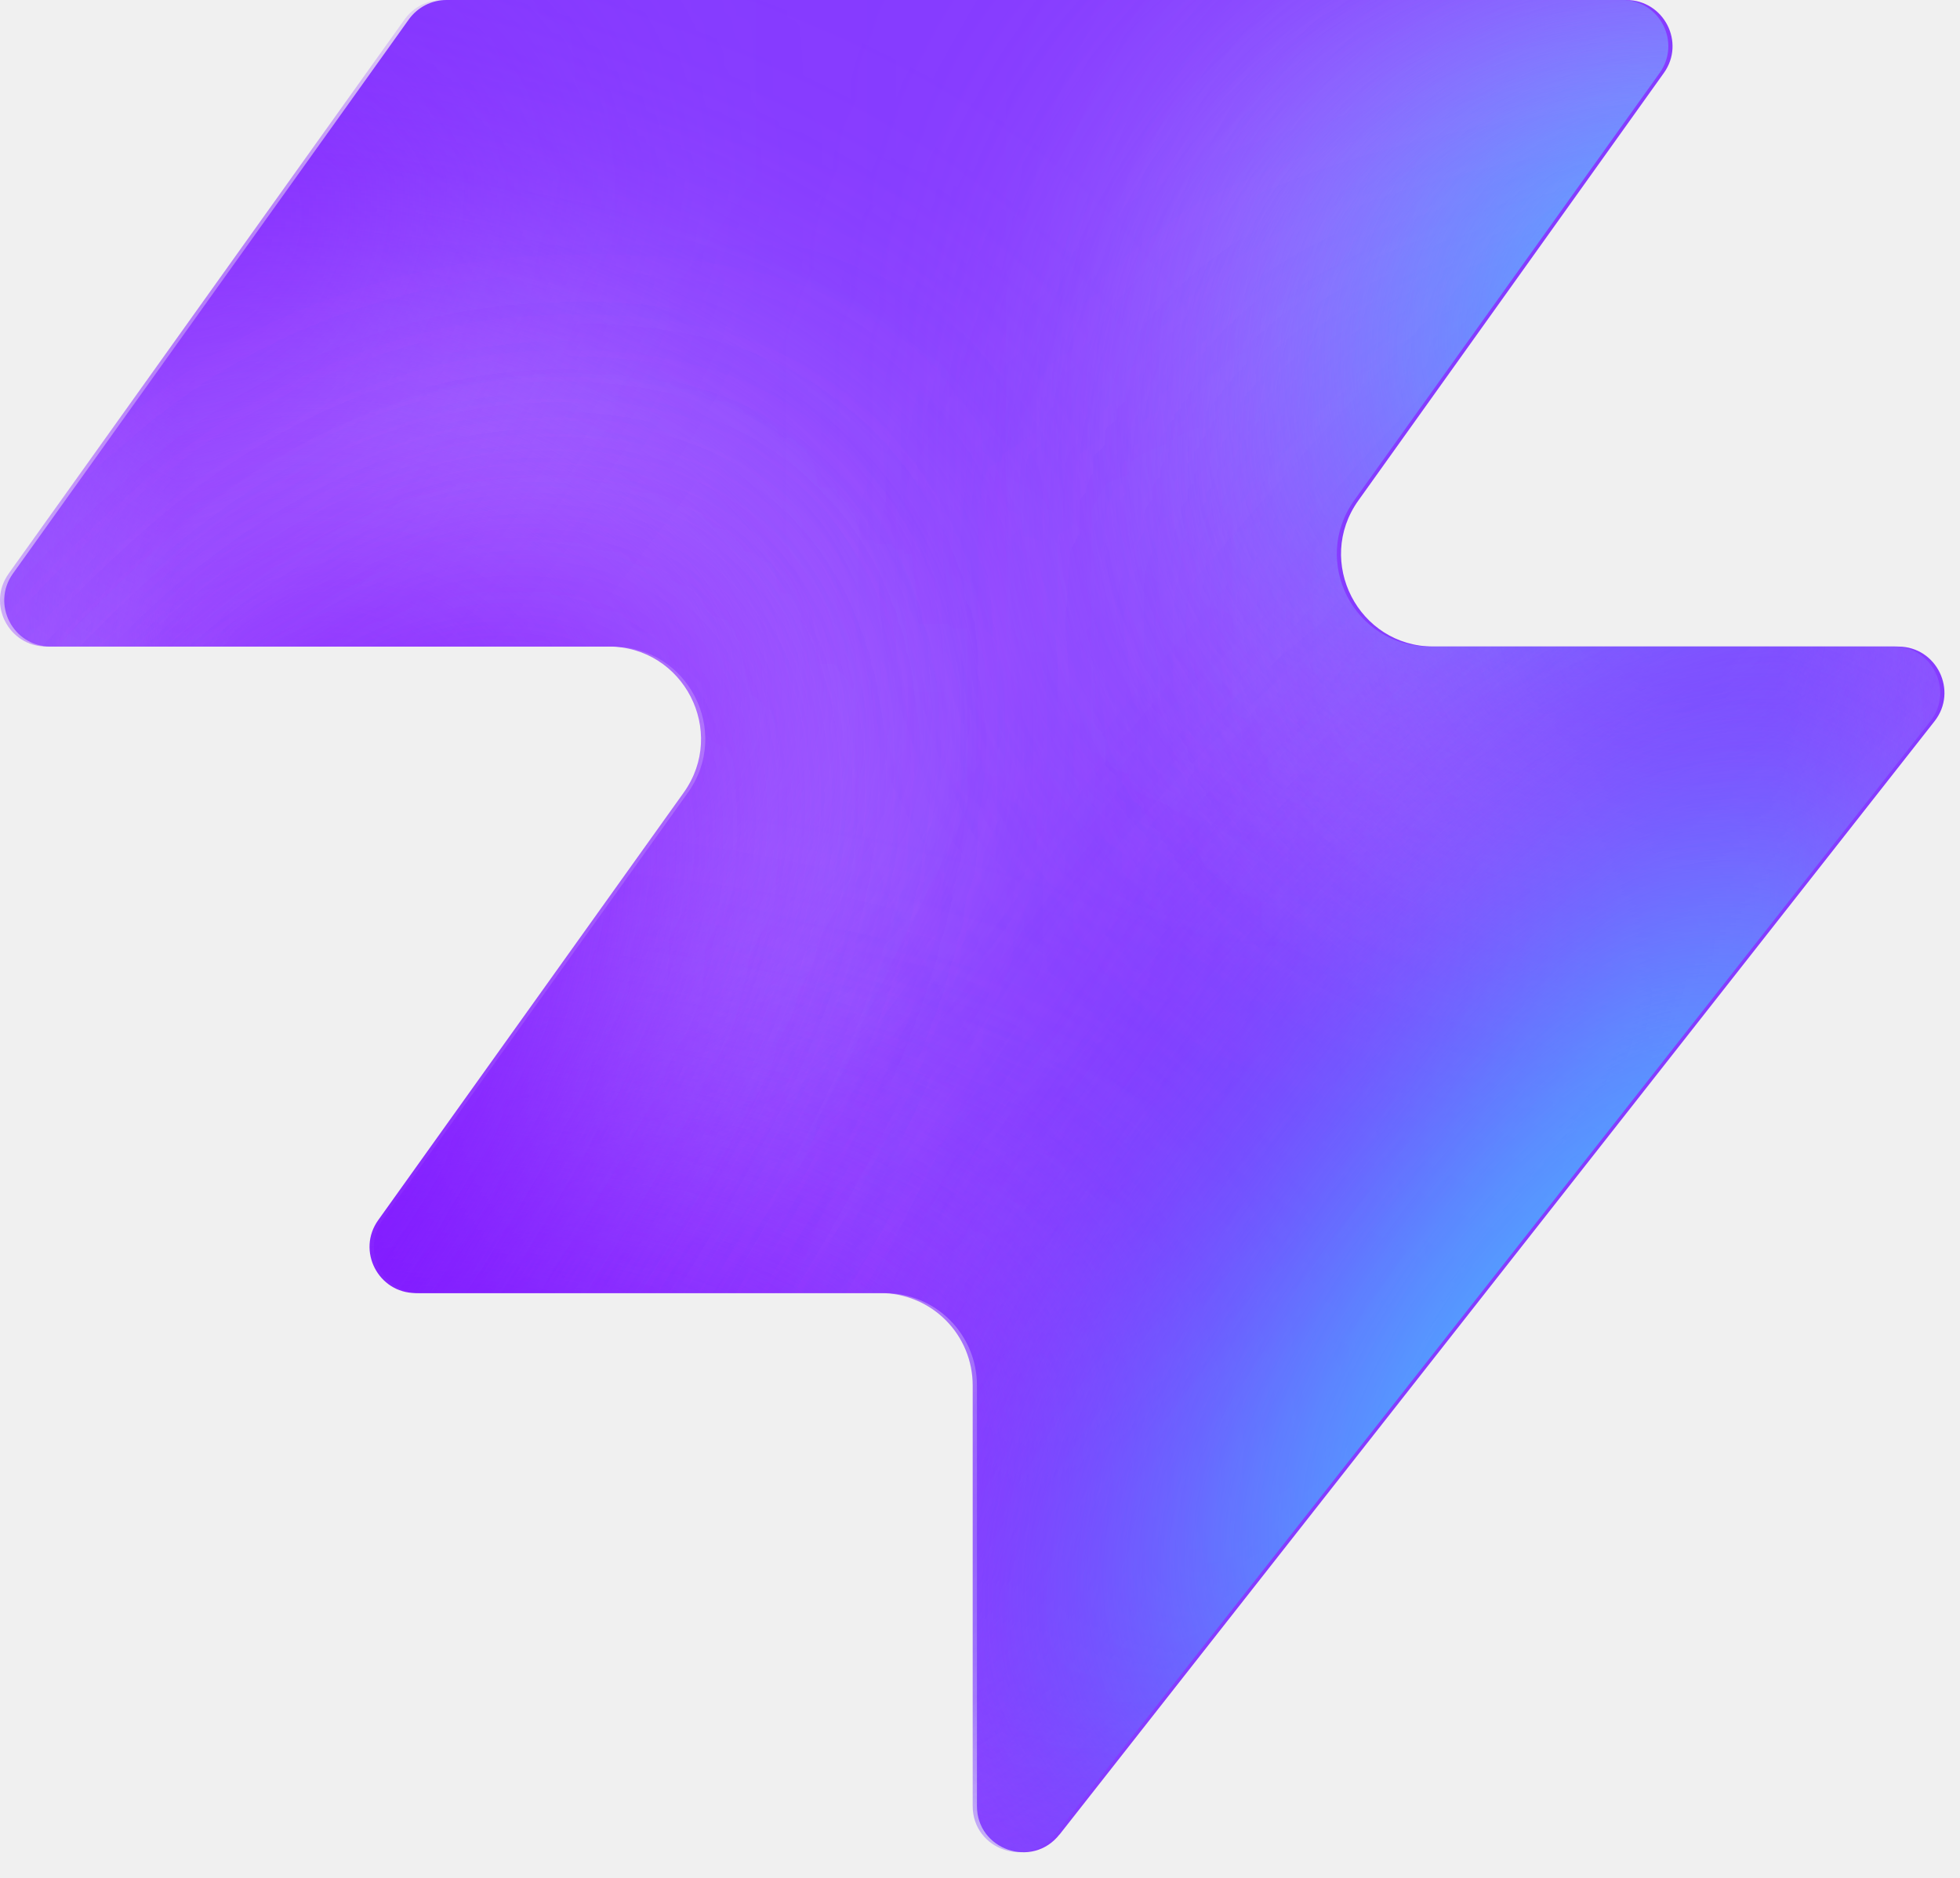
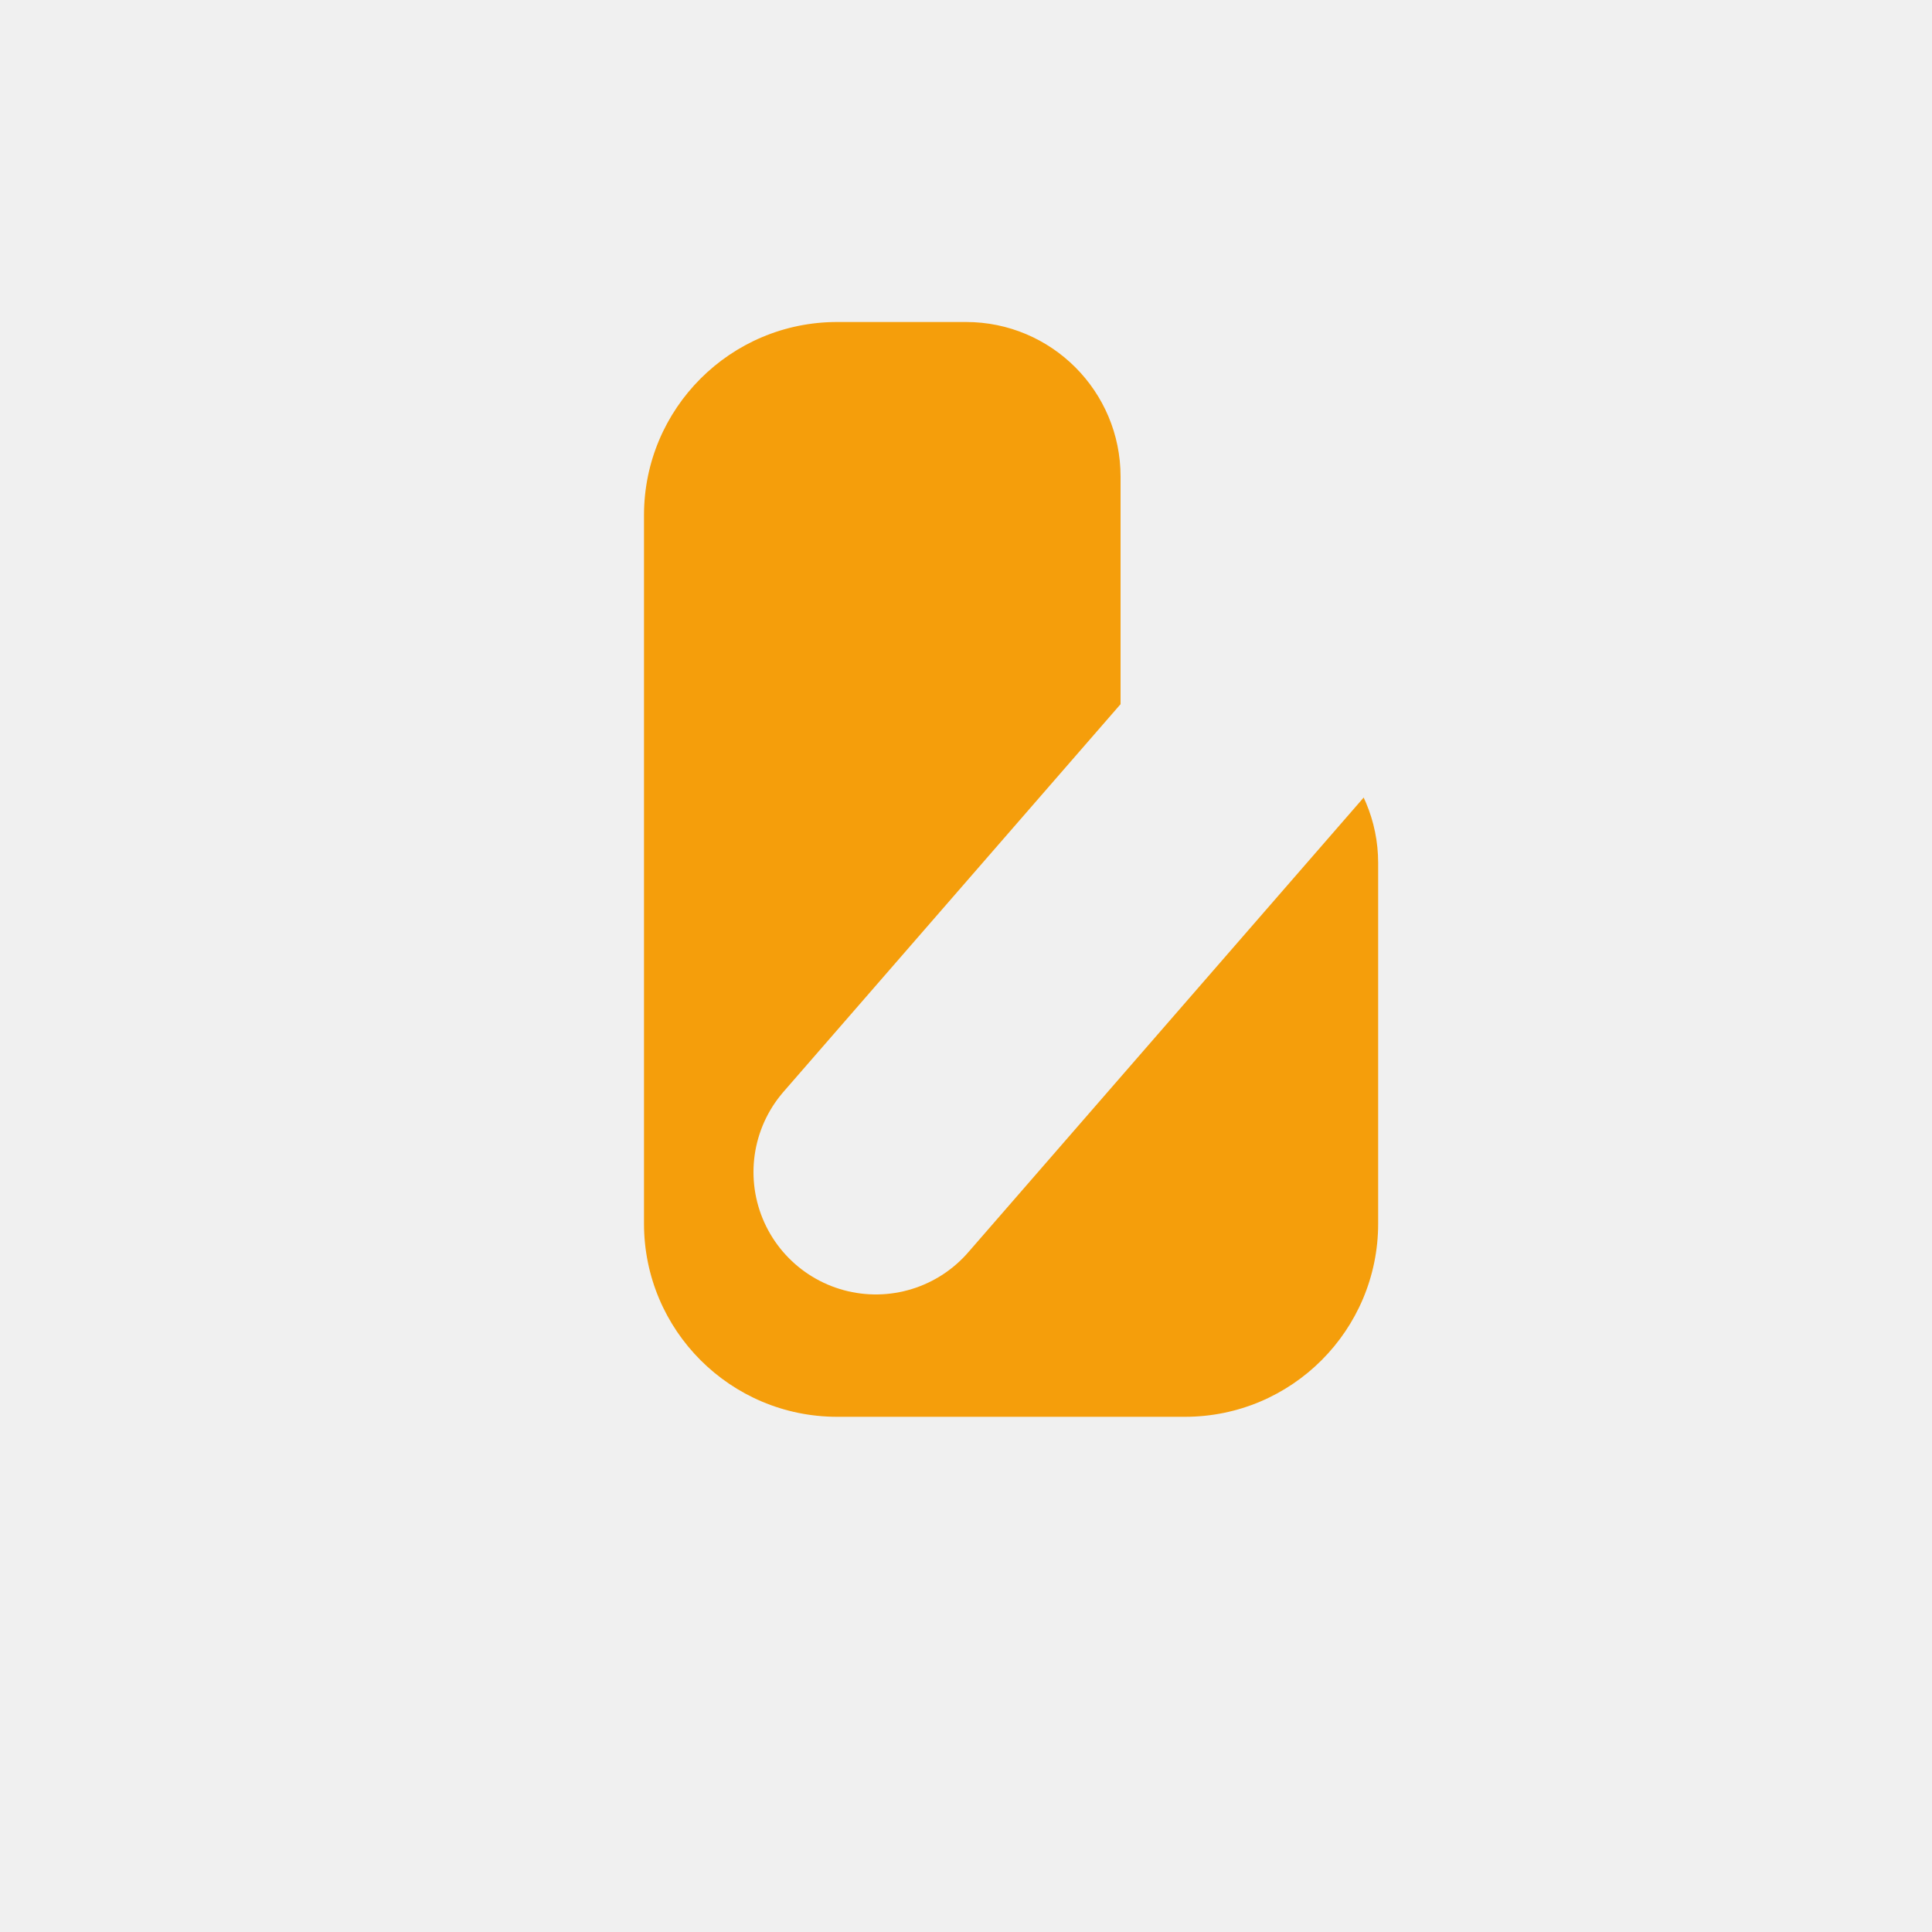
- <svg xmlns="http://www.w3.org/2000/svg" width="48" height="46" fill="none" viewBox="0 0 48 46">
-   <path fill="#863bff" d="M25.946 44.938c-.664.845-2.021.375-2.021-.698V33.937a2.26 2.26 0 0 0-2.262-2.262H10.287c-.92 0-1.456-1.04-.92-1.788l7.48-10.471c1.07-1.497 0-3.578-1.842-3.578H1.237c-.92 0-1.456-1.04-.92-1.788L10.013.474c.214-.297.556-.474.92-.474h28.894c.92 0 1.456 1.04.92 1.788l-7.48 10.471c-1.07 1.498 0 3.579 1.842 3.579h11.377c.943 0 1.473 1.088.89 1.83L25.947 44.94z" style="fill:#863bff;fill:color(display-p3 .525 .23 1);fill-opacity:1" />
-   <mask id="a" width="48" height="46" x="0" y="0" maskUnits="userSpaceOnUse" style="mask-type:alpha">
-     <path fill="#000" d="M25.842 44.938c-.664.844-2.021.375-2.021-.698V33.937a2.26 2.26 0 0 0-2.262-2.262H10.183c-.92 0-1.456-1.04-.92-1.788l7.48-10.471c1.07-1.498 0-3.579-1.842-3.579H1.133c-.92 0-1.456-1.04-.92-1.787L9.91.473c.214-.297.556-.474.92-.474h28.894c.92 0 1.456 1.04.92 1.788l-7.48 10.471c-1.07 1.498 0 3.578 1.842 3.578h11.377c.943 0 1.473 1.088.89 1.832L25.843 44.94z" style="fill:#000;fill-opacity:1" />
+ <svg xmlns="http://www.w3.org/2000/svg" viewBox="0 0 150 150" fill="none">
+   <mask id="favicon-mask" maskUnits="userSpaceOnUse" x="0" y="0" width="150" height="150">
+     <g transform="translate(25, 0)">
+       {/* Silhouette profile containing the left stem, bottom base, and right hook */}
+       <path d="M 25 40            A 15 15 0 0 1 40 25            L 50 25            A 12 12 0 0 1 62 37            L 62 55            L 70 55            A 12 12 0 0 1 82 67            L 82 95            A 15 15 0 0 1 67 110            L 40 110            A 15 15 0 0 1 25 95            Z" fill="white" />
+       {/* Black diagonal capsule cutout */}
+       <line x1="43" y1="91" x2="83" y2="45" stroke="black" stroke-width="19" stroke-linecap="round" />
+     </g>
  </mask>
-   <g mask="url(#a)">
-     <g filter="url(#b)">
-       <ellipse cx="5.508" cy="14.704" fill="#ede6ff" rx="5.508" ry="14.704" style="fill:#ede6ff;fill:color(display-p3 .927 .903 1);fill-opacity:1" transform="matrix(.00324 1 1 -.00324 -4.47 31.516)" />
-     </g>
-     <g filter="url(#c)">
-       <ellipse cx="10.399" cy="29.851" fill="#ede6ff" rx="10.399" ry="29.851" style="fill:#ede6ff;fill:color(display-p3 .927 .903 1);fill-opacity:1" transform="matrix(.00324 1 1 -.00324 -39.328 7.883)" />
-     </g>
-     <g filter="url(#d)">
-       <ellipse cx="5.508" cy="30.487" fill="#7e14ff" rx="5.508" ry="30.487" style="fill:#7e14ff;fill:color(display-p3 .492 .077 1);fill-opacity:1" transform="rotate(89.814 -25.913 -14.639)scale(1 -1)" />
-     </g>
-     <g filter="url(#e)">
-       <ellipse cx="5.508" cy="30.599" fill="#7e14ff" rx="5.508" ry="30.599" style="fill:#7e14ff;fill:color(display-p3 .492 .077 1);fill-opacity:1" transform="rotate(89.814 -32.644 -3.334)scale(1 -1)" />
-     </g>
-     <g filter="url(#f)">
-       <ellipse cx="5.508" cy="30.599" fill="#7e14ff" rx="5.508" ry="30.599" style="fill:#7e14ff;fill:color(display-p3 .492 .077 1);fill-opacity:1" transform="matrix(.00324 1 1 -.00324 -34.34 30.47)" />
-     </g>
-     <g filter="url(#g)">
-       <ellipse cx="14.072" cy="22.078" fill="#ede6ff" rx="14.072" ry="22.078" style="fill:#ede6ff;fill:color(display-p3 .927 .903 1);fill-opacity:1" transform="rotate(93.35 24.506 48.493)scale(-1 1)" />
-     </g>
-     <g filter="url(#h)">
-       <ellipse cx="3.47" cy="21.501" fill="#7e14ff" rx="3.47" ry="21.501" style="fill:#7e14ff;fill:color(display-p3 .492 .077 1);fill-opacity:1" transform="rotate(89.009 28.708 47.59)scale(-1 1)" />
-     </g>
-     <g filter="url(#i)">
-       <ellipse cx="3.47" cy="21.501" fill="#7e14ff" rx="3.47" ry="21.501" style="fill:#7e14ff;fill:color(display-p3 .492 .077 1);fill-opacity:1" transform="rotate(89.009 28.708 47.59)scale(-1 1)" />
-     </g>
-     <g filter="url(#j)">
-       <ellipse cx=".387" cy="8.972" fill="#7e14ff" rx="4.407" ry="29.108" style="fill:#7e14ff;fill:color(display-p3 .492 .077 1);fill-opacity:1" transform="rotate(39.51 .387 8.972)" />
-     </g>
-     <g filter="url(#k)">
-       <ellipse cx="47.523" cy="-6.092" fill="#7e14ff" rx="4.407" ry="29.108" style="fill:#7e14ff;fill:color(display-p3 .492 .077 1);fill-opacity:1" transform="rotate(37.892 47.523 -6.092)" />
-     </g>
-     <g filter="url(#l)">
-       <ellipse cx="41.412" cy="6.333" fill="#47bfff" rx="5.971" ry="9.665" style="fill:#47bfff;fill:color(display-p3 .28 .748 1);fill-opacity:1" transform="rotate(37.892 41.412 6.333)" />
-     </g>
-     <g filter="url(#m)">
-       <ellipse cx="-1.879" cy="38.332" fill="#7e14ff" rx="4.407" ry="29.108" style="fill:#7e14ff;fill:color(display-p3 .492 .077 1);fill-opacity:1" transform="rotate(37.892 -1.88 38.332)" />
-     </g>
-     <g filter="url(#n)">
-       <ellipse cx="-1.879" cy="38.332" fill="#7e14ff" rx="4.407" ry="29.108" style="fill:#7e14ff;fill:color(display-p3 .492 .077 1);fill-opacity:1" transform="rotate(37.892 -1.88 38.332)" />
-     </g>
-     <g filter="url(#o)">
-       <ellipse cx="35.651" cy="29.907" fill="#7e14ff" rx="4.407" ry="29.108" style="fill:#7e14ff;fill:color(display-p3 .492 .077 1);fill-opacity:1" transform="rotate(37.892 35.651 29.907)" />
-     </g>
-     <g filter="url(#p)">
-       <ellipse cx="38.418" cy="32.4" fill="#47bfff" rx="5.971" ry="15.297" style="fill:#47bfff;fill:color(display-p3 .28 .748 1);fill-opacity:1" transform="rotate(37.892 38.418 32.4)" />
-     </g>
-   </g>
-   <defs>
-     <filter id="b" width="60.045" height="41.654" x="-19.77" y="16.149" color-interpolation-filters="sRGB" filterUnits="userSpaceOnUse">
-       <feFlood flood-opacity="0" result="BackgroundImageFix" />
-       <feBlend in="SourceGraphic" in2="BackgroundImageFix" result="shape" />
-       <feGaussianBlur result="effect1_foregroundBlur_2002_17158" stdDeviation="7.659" />
-     </filter>
-     <filter id="c" width="90.34" height="51.437" x="-54.613" y="-7.533" color-interpolation-filters="sRGB" filterUnits="userSpaceOnUse">
-       <feFlood flood-opacity="0" result="BackgroundImageFix" />
-       <feBlend in="SourceGraphic" in2="BackgroundImageFix" result="shape" />
-       <feGaussianBlur result="effect1_foregroundBlur_2002_17158" stdDeviation="7.659" />
-     </filter>
-     <filter id="d" width="79.355" height="29.4" x="-49.64" y="2.03" color-interpolation-filters="sRGB" filterUnits="userSpaceOnUse">
-       <feFlood flood-opacity="0" result="BackgroundImageFix" />
-       <feBlend in="SourceGraphic" in2="BackgroundImageFix" result="shape" />
-       <feGaussianBlur result="effect1_foregroundBlur_2002_17158" stdDeviation="4.596" />
-     </filter>
-     <filter id="e" width="79.579" height="29.4" x="-45.045" y="20.029" color-interpolation-filters="sRGB" filterUnits="userSpaceOnUse">
-       <feFlood flood-opacity="0" result="BackgroundImageFix" />
-       <feBlend in="SourceGraphic" in2="BackgroundImageFix" result="shape" />
-       <feGaussianBlur result="effect1_foregroundBlur_2002_17158" stdDeviation="4.596" />
-     </filter>
-     <filter id="f" width="79.579" height="29.4" x="-43.513" y="21.178" color-interpolation-filters="sRGB" filterUnits="userSpaceOnUse">
-       <feFlood flood-opacity="0" result="BackgroundImageFix" />
-       <feBlend in="SourceGraphic" in2="BackgroundImageFix" result="shape" />
-       <feGaussianBlur result="effect1_foregroundBlur_2002_17158" stdDeviation="4.596" />
-     </filter>
-     <filter id="g" width="74.749" height="58.852" x="15.756" y="-17.901" color-interpolation-filters="sRGB" filterUnits="userSpaceOnUse">
-       <feFlood flood-opacity="0" result="BackgroundImageFix" />
-       <feBlend in="SourceGraphic" in2="BackgroundImageFix" result="shape" />
-       <feGaussianBlur result="effect1_foregroundBlur_2002_17158" stdDeviation="7.659" />
-     </filter>
-     <filter id="h" width="61.377" height="25.362" x="23.548" y="2.284" color-interpolation-filters="sRGB" filterUnits="userSpaceOnUse">
-       <feFlood flood-opacity="0" result="BackgroundImageFix" />
-       <feBlend in="SourceGraphic" in2="BackgroundImageFix" result="shape" />
-       <feGaussianBlur result="effect1_foregroundBlur_2002_17158" stdDeviation="4.596" />
-     </filter>
-     <filter id="i" width="61.377" height="25.362" x="23.548" y="2.284" color-interpolation-filters="sRGB" filterUnits="userSpaceOnUse">
-       <feFlood flood-opacity="0" result="BackgroundImageFix" />
-       <feBlend in="SourceGraphic" in2="BackgroundImageFix" result="shape" />
-       <feGaussianBlur result="effect1_foregroundBlur_2002_17158" stdDeviation="4.596" />
-     </filter>
-     <filter id="j" width="56.045" height="63.649" x="-27.636" y="-22.853" color-interpolation-filters="sRGB" filterUnits="userSpaceOnUse">
-       <feFlood flood-opacity="0" result="BackgroundImageFix" />
-       <feBlend in="SourceGraphic" in2="BackgroundImageFix" result="shape" />
-       <feGaussianBlur result="effect1_foregroundBlur_2002_17158" stdDeviation="4.596" />
-     </filter>
-     <filter id="k" width="54.814" height="64.646" x="20.116" y="-38.415" color-interpolation-filters="sRGB" filterUnits="userSpaceOnUse">
-       <feFlood flood-opacity="0" result="BackgroundImageFix" />
-       <feBlend in="SourceGraphic" in2="BackgroundImageFix" result="shape" />
-       <feGaussianBlur result="effect1_foregroundBlur_2002_17158" stdDeviation="4.596" />
-     </filter>
-     <filter id="l" width="33.541" height="35.313" x="24.641" y="-11.323" color-interpolation-filters="sRGB" filterUnits="userSpaceOnUse">
-       <feFlood flood-opacity="0" result="BackgroundImageFix" />
-       <feBlend in="SourceGraphic" in2="BackgroundImageFix" result="shape" />
-       <feGaussianBlur result="effect1_foregroundBlur_2002_17158" stdDeviation="4.596" />
-     </filter>
-     <filter id="m" width="54.814" height="64.646" x="-29.286" y="6.009" color-interpolation-filters="sRGB" filterUnits="userSpaceOnUse">
-       <feFlood flood-opacity="0" result="BackgroundImageFix" />
-       <feBlend in="SourceGraphic" in2="BackgroundImageFix" result="shape" />
-       <feGaussianBlur result="effect1_foregroundBlur_2002_17158" stdDeviation="4.596" />
-     </filter>
-     <filter id="n" width="54.814" height="64.646" x="-29.286" y="6.009" color-interpolation-filters="sRGB" filterUnits="userSpaceOnUse">
-       <feFlood flood-opacity="0" result="BackgroundImageFix" />
-       <feBlend in="SourceGraphic" in2="BackgroundImageFix" result="shape" />
-       <feGaussianBlur result="effect1_foregroundBlur_2002_17158" stdDeviation="4.596" />
-     </filter>
-     <filter id="o" width="54.814" height="64.646" x="8.244" y="-2.416" color-interpolation-filters="sRGB" filterUnits="userSpaceOnUse">
-       <feFlood flood-opacity="0" result="BackgroundImageFix" />
-       <feBlend in="SourceGraphic" in2="BackgroundImageFix" result="shape" />
-       <feGaussianBlur result="effect1_foregroundBlur_2002_17158" stdDeviation="4.596" />
-     </filter>
-     <filter id="p" width="39.409" height="43.623" x="18.713" y="10.588" color-interpolation-filters="sRGB" filterUnits="userSpaceOnUse">
-       <feFlood flood-opacity="0" result="BackgroundImageFix" />
-       <feBlend in="SourceGraphic" in2="BackgroundImageFix" result="shape" />
-       <feGaussianBlur result="effect1_foregroundBlur_2002_17158" stdDeviation="4.596" />
-     </filter>
-   </defs>
+   {/* Luxe Estate Gold color fill */}
+   <rect width="150" height="150" fill="#F59E0B" mask="url(#favicon-mask)" />
</svg>
